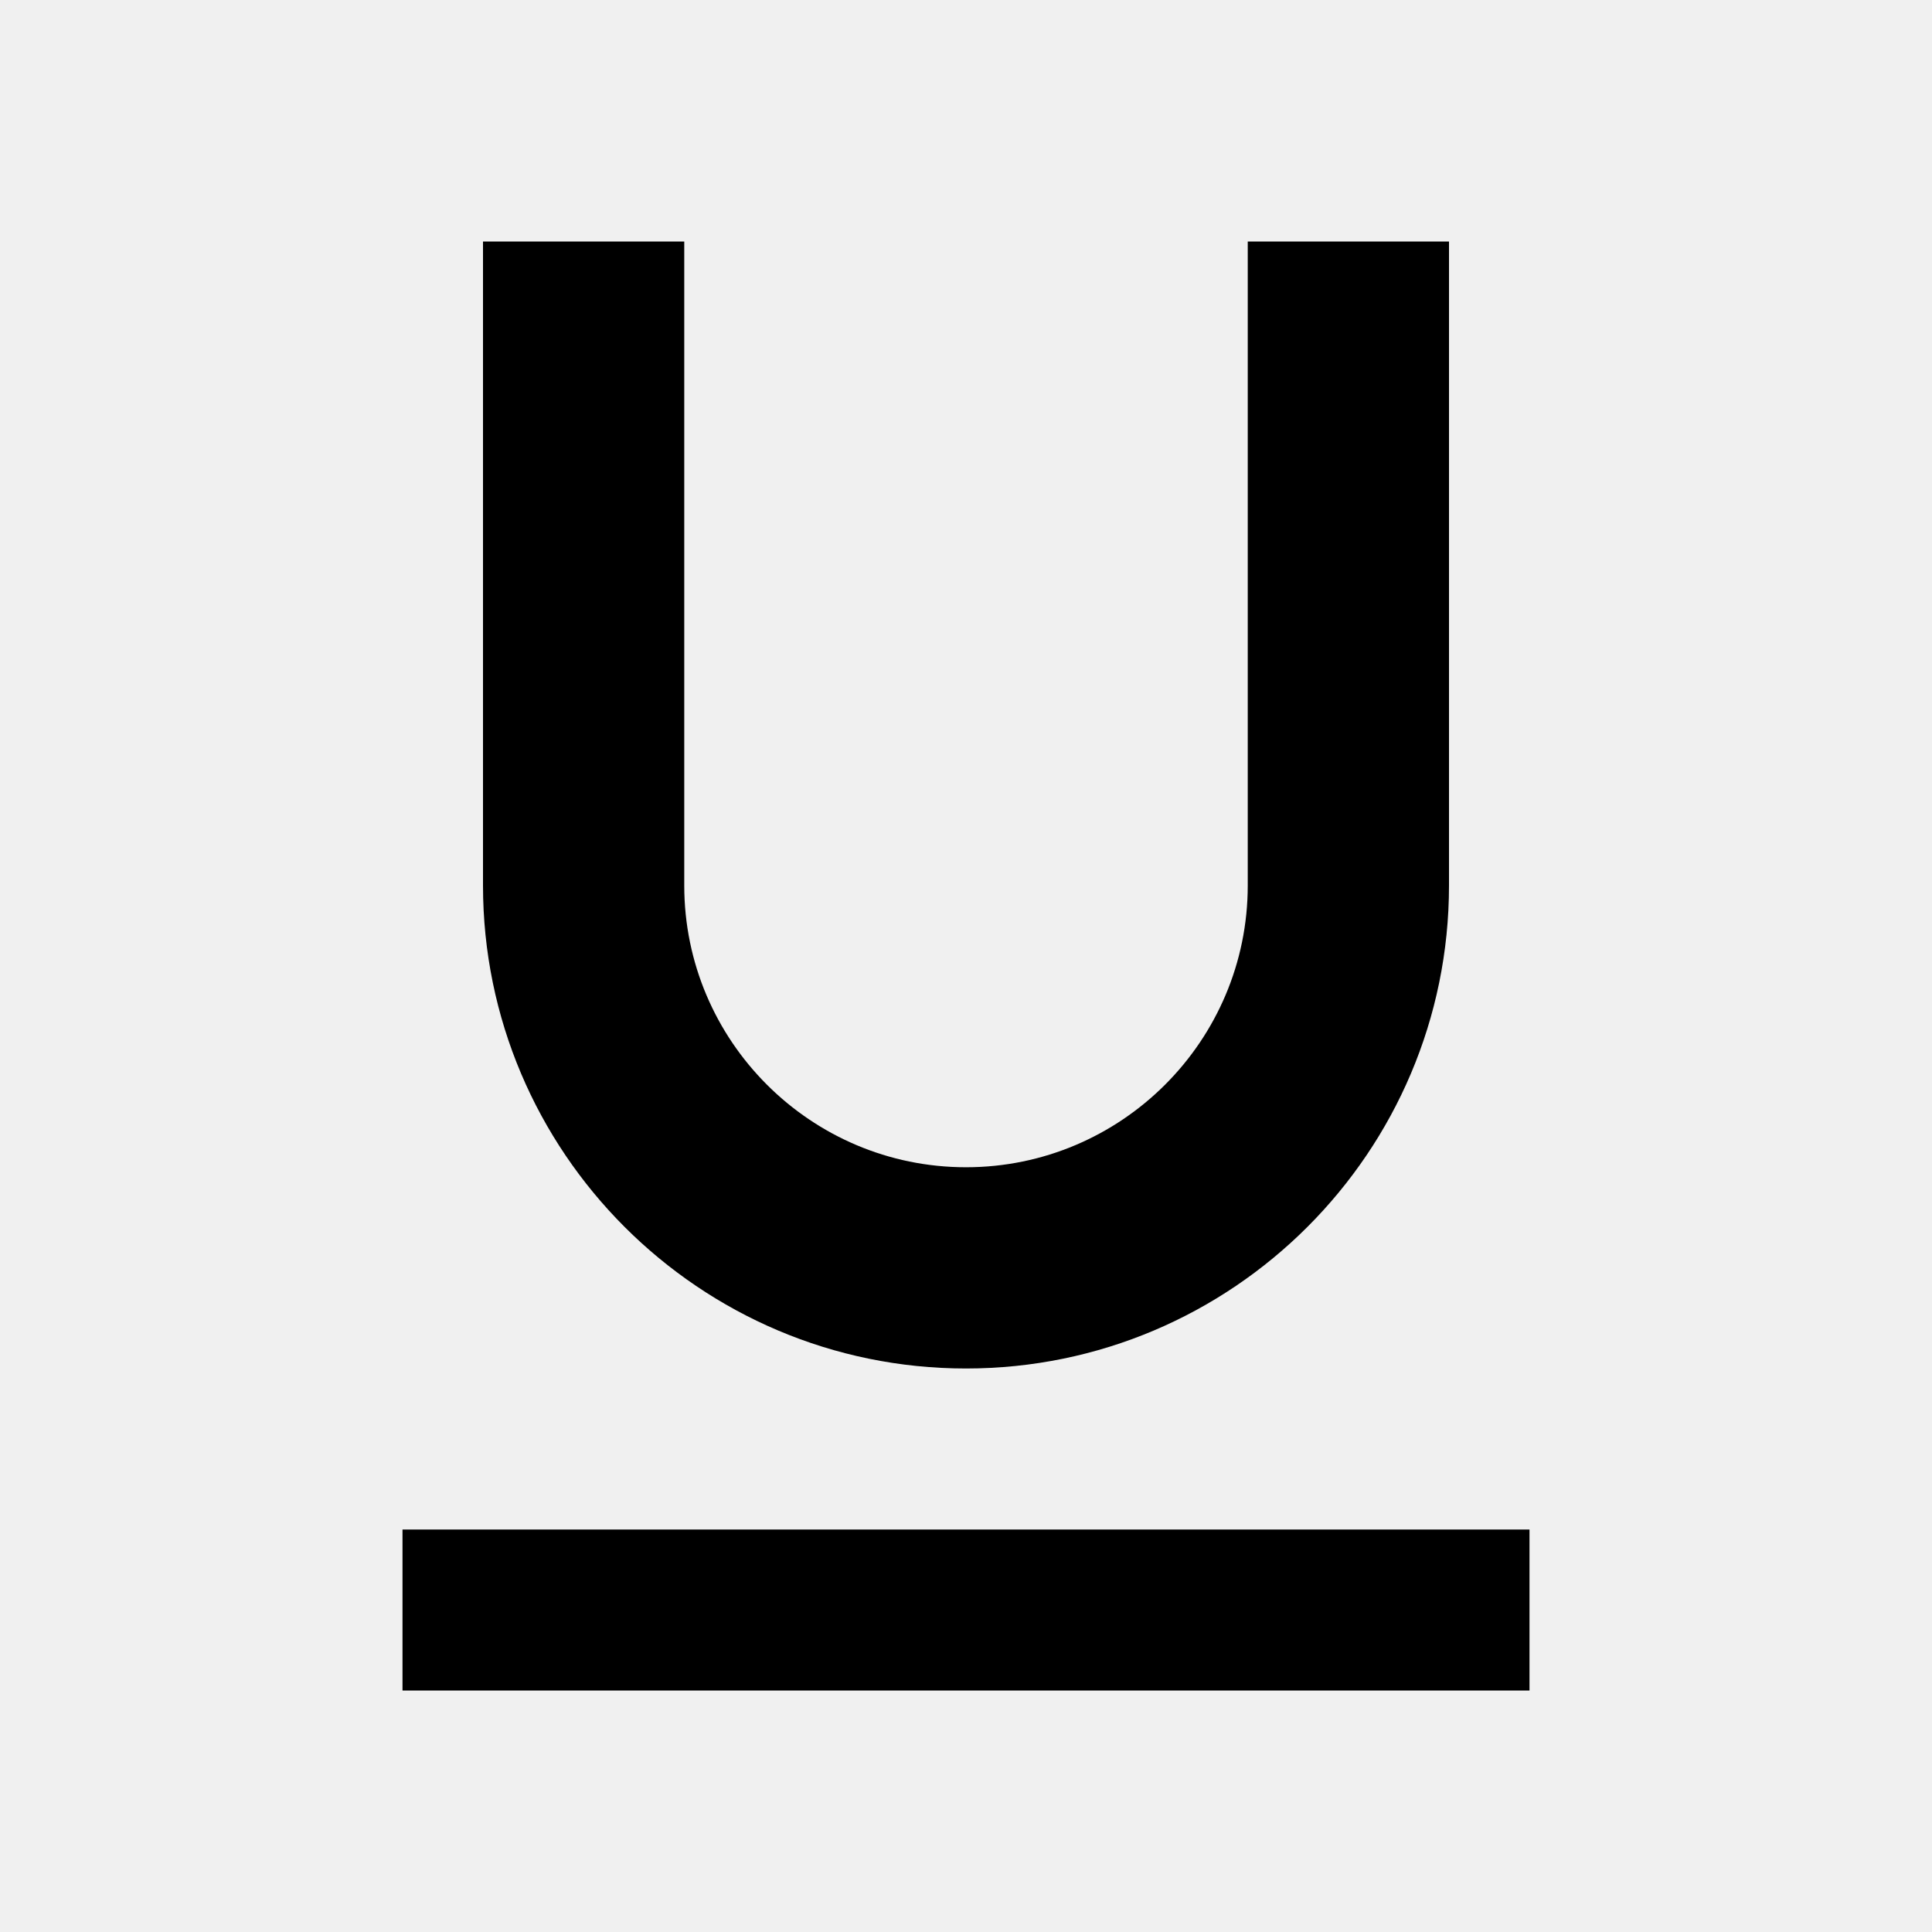
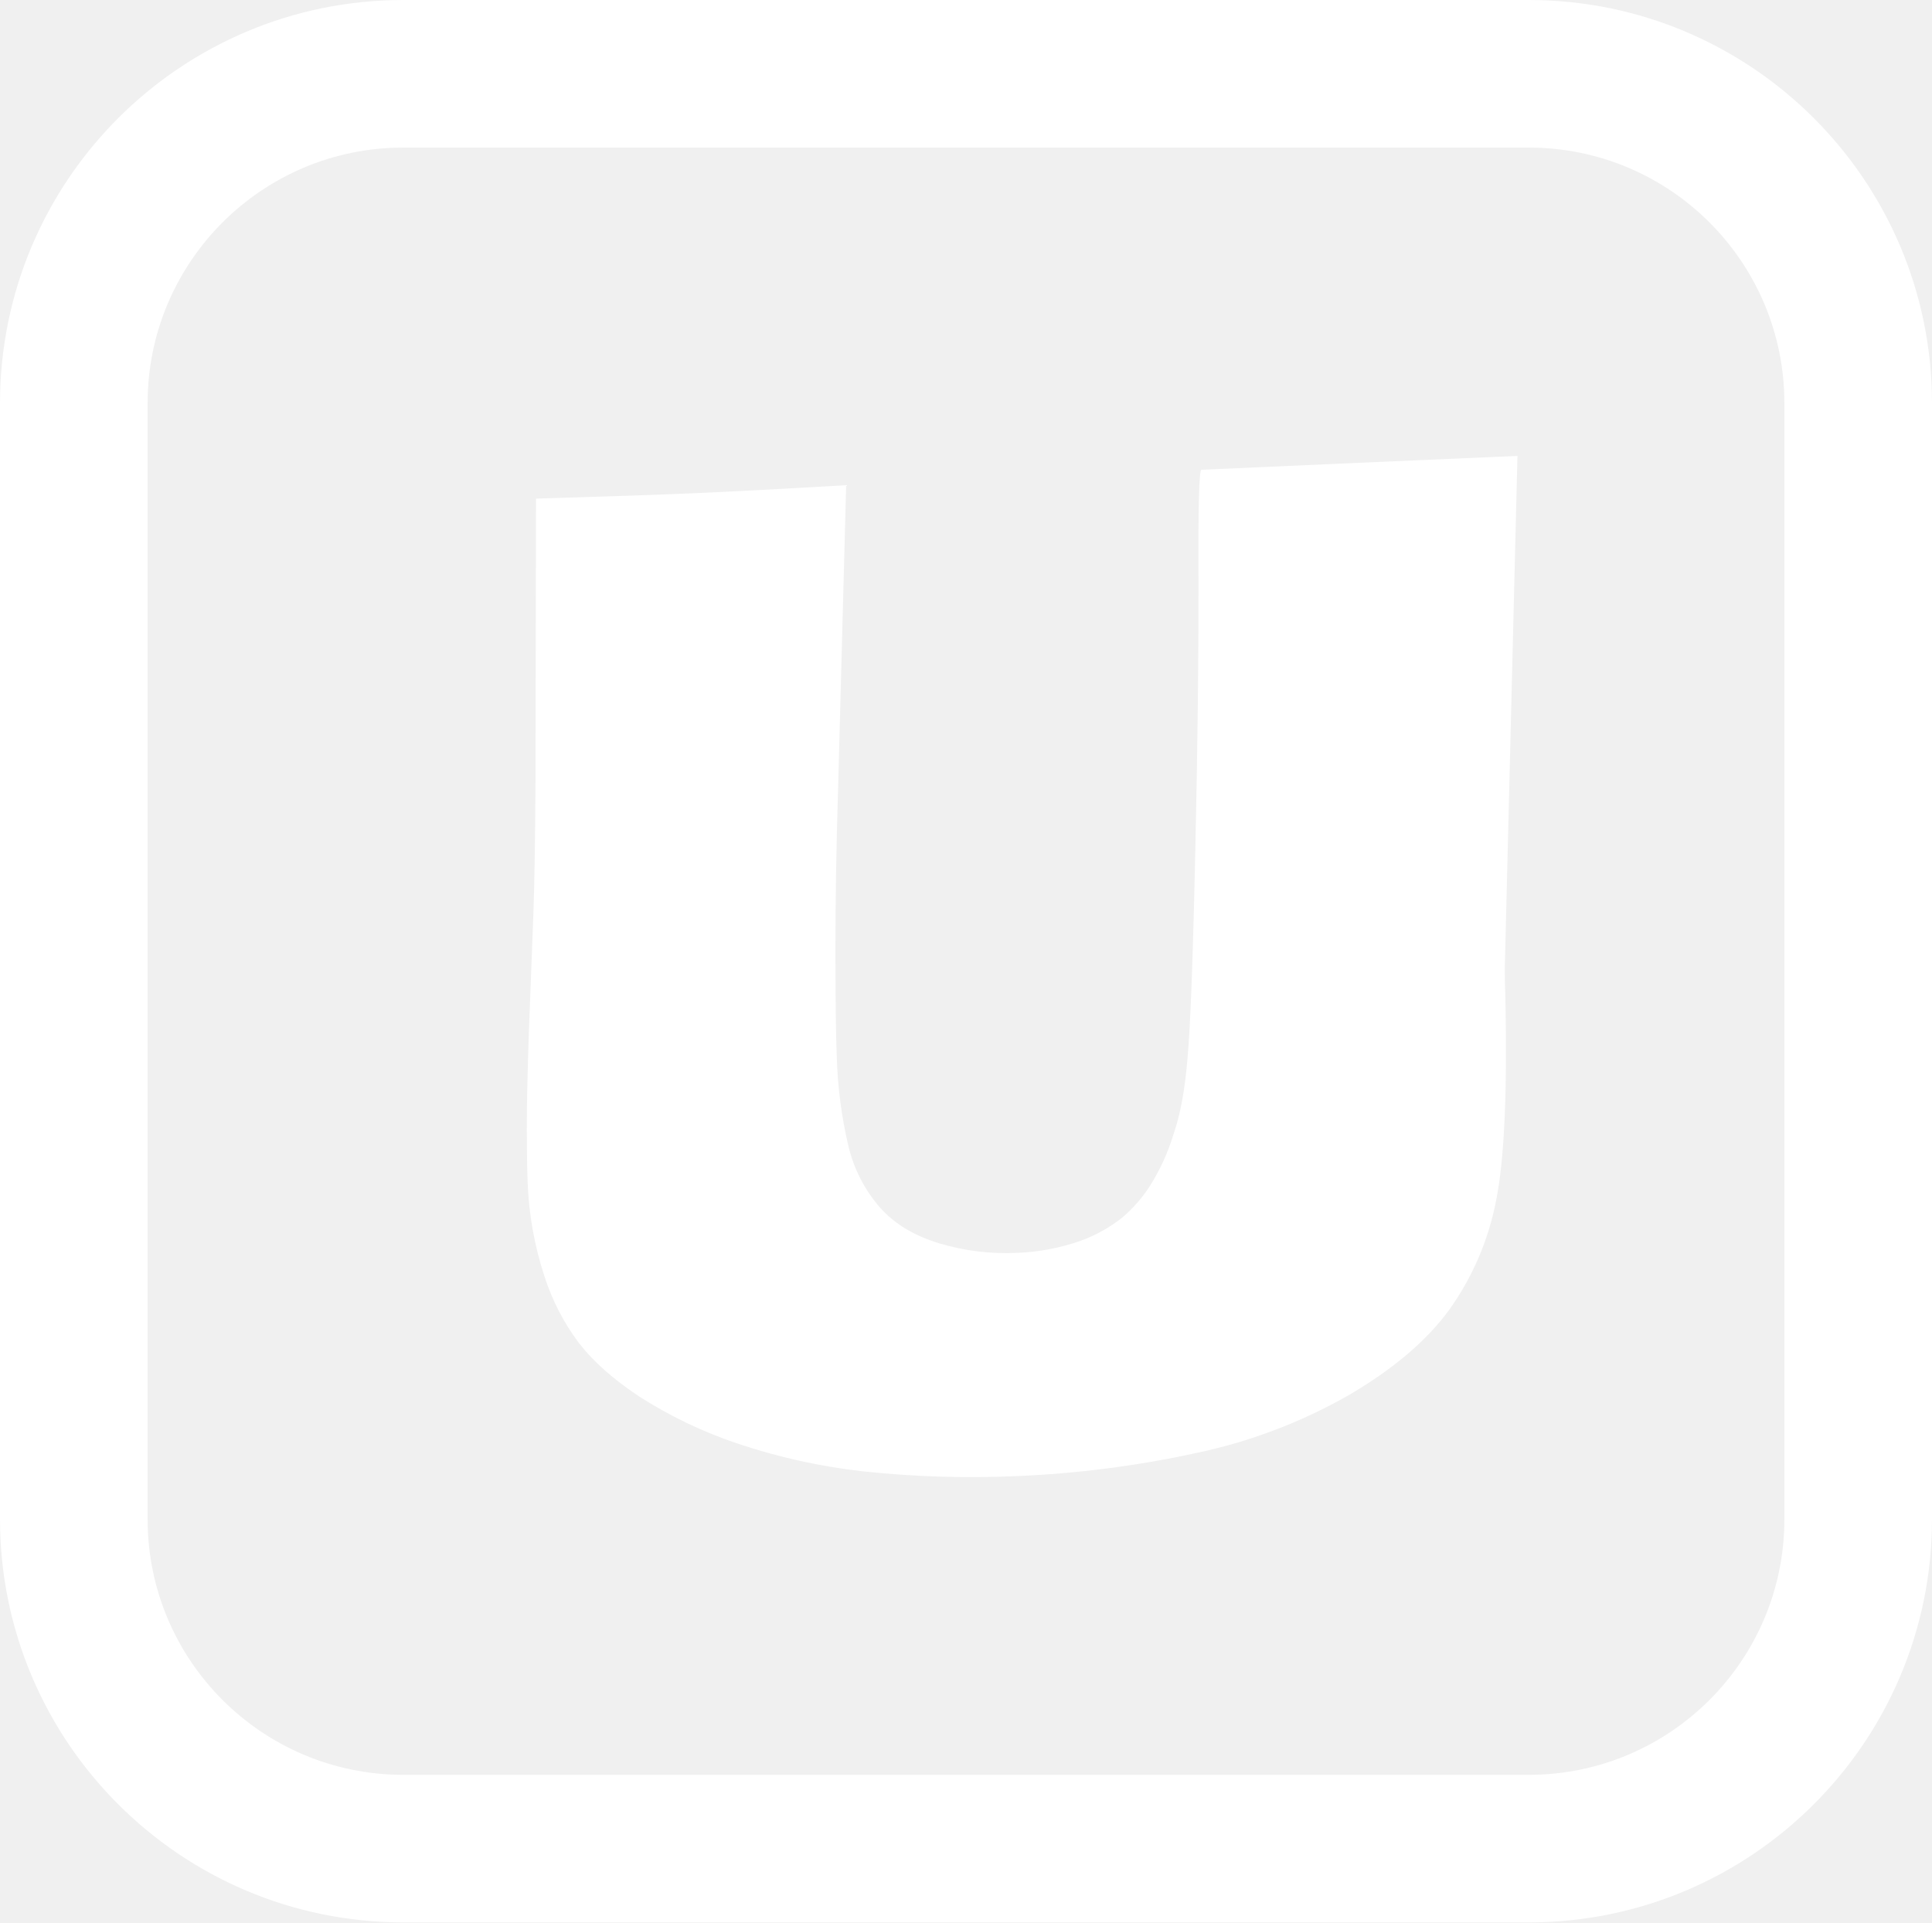
- <svg xmlns="http://www.w3.org/2000/svg" viewBox="0 0 24 24" fill="black" width="18px" height="18px">
-   <path d="M0 0h24v24H0z" fill="none" />
-   <path d="M12 17c3.31 0 6-2.69 6-6V3h-2.5v8c0 1.93-1.57 3.5-3.5 3.5S8.5 12.93 8.5 11V3H6v8c0 3.31 2.69 6 6 6zm-7 2v2h14v-2H5z" />
+ <svg xmlns="http://www.w3.org/2000/svg" id="Layer_1" data-name="Layer 1" viewBox="0 0 512 509.58">
+   <path d="M405.2,1.21H106.8A106.92,106.92,0,0,0,0,108V404a106.92,106.92,0,0,0,106.8,106.8H405.2A106.92,106.92,0,0,0,512,404V108A106.92,106.92,0,0,0,405.2,1.21ZM472.88,404a67.76,67.76,0,0,1-67.68,67.68H106.8A67.76,67.76,0,0,1,39.12,404V108A67.76,67.76,0,0,1,106.8,40.33H405.2A67.76,67.76,0,0,1,472.88,108Z" transform="translate(0 -1.21)" style="fill:#fff" />
+   <path d="M142.05,133.39q29.63-.9,41.77-1.43,15.19-.66,40.42-2.13l-2.15,80.95q-.71,22.86-.69,42.84t.35,27.57a117.32,117.32,0,0,0,3.13,24,38.29,38.29,0,0,0,8.31,16.1q5.79,6.51,15.71,9.5a61.53,61.53,0,0,0,20.55,2.53,56.93,56.93,0,0,0,17-3.23A39.31,39.31,0,0,0,297.37,324a38,38,0,0,0,7.25-8.24A56,56,0,0,0,311,301.86q2.71-7.82,3.7-20.09,1.17-12.51,2.1-56.73.84-37.65.82-68.91-.18-30.34.77-30.39l45.2-2,38.55-1.67L398.8,257.34c0,2.53,0,4.63.09,6.27q.94,39.54-2.43,55.95a73.7,73.7,0,0,1-12.36,28.79q-9,12.38-26.8,22.76a139.2,139.2,0,0,1-40.82,15.37,276.76,276.76,0,0,1-46.75,6,271.14,271.14,0,0,1-41.16-1.26,160.7,160.7,0,0,1-33.25-7.4,117.5,117.5,0,0,1-26-12.48q-10.2-6.78-15.84-14.05a59.71,59.71,0,0,1-9.14-17.59,90.27,90.27,0,0,1-4.51-25.11q-.19-4.55-.22-13.78t.57-26.57l1.16-30.49q.44-12,.57-35.22Z" transform="translate(0 -1.21)" style="fill:#fff" />
</svg>
